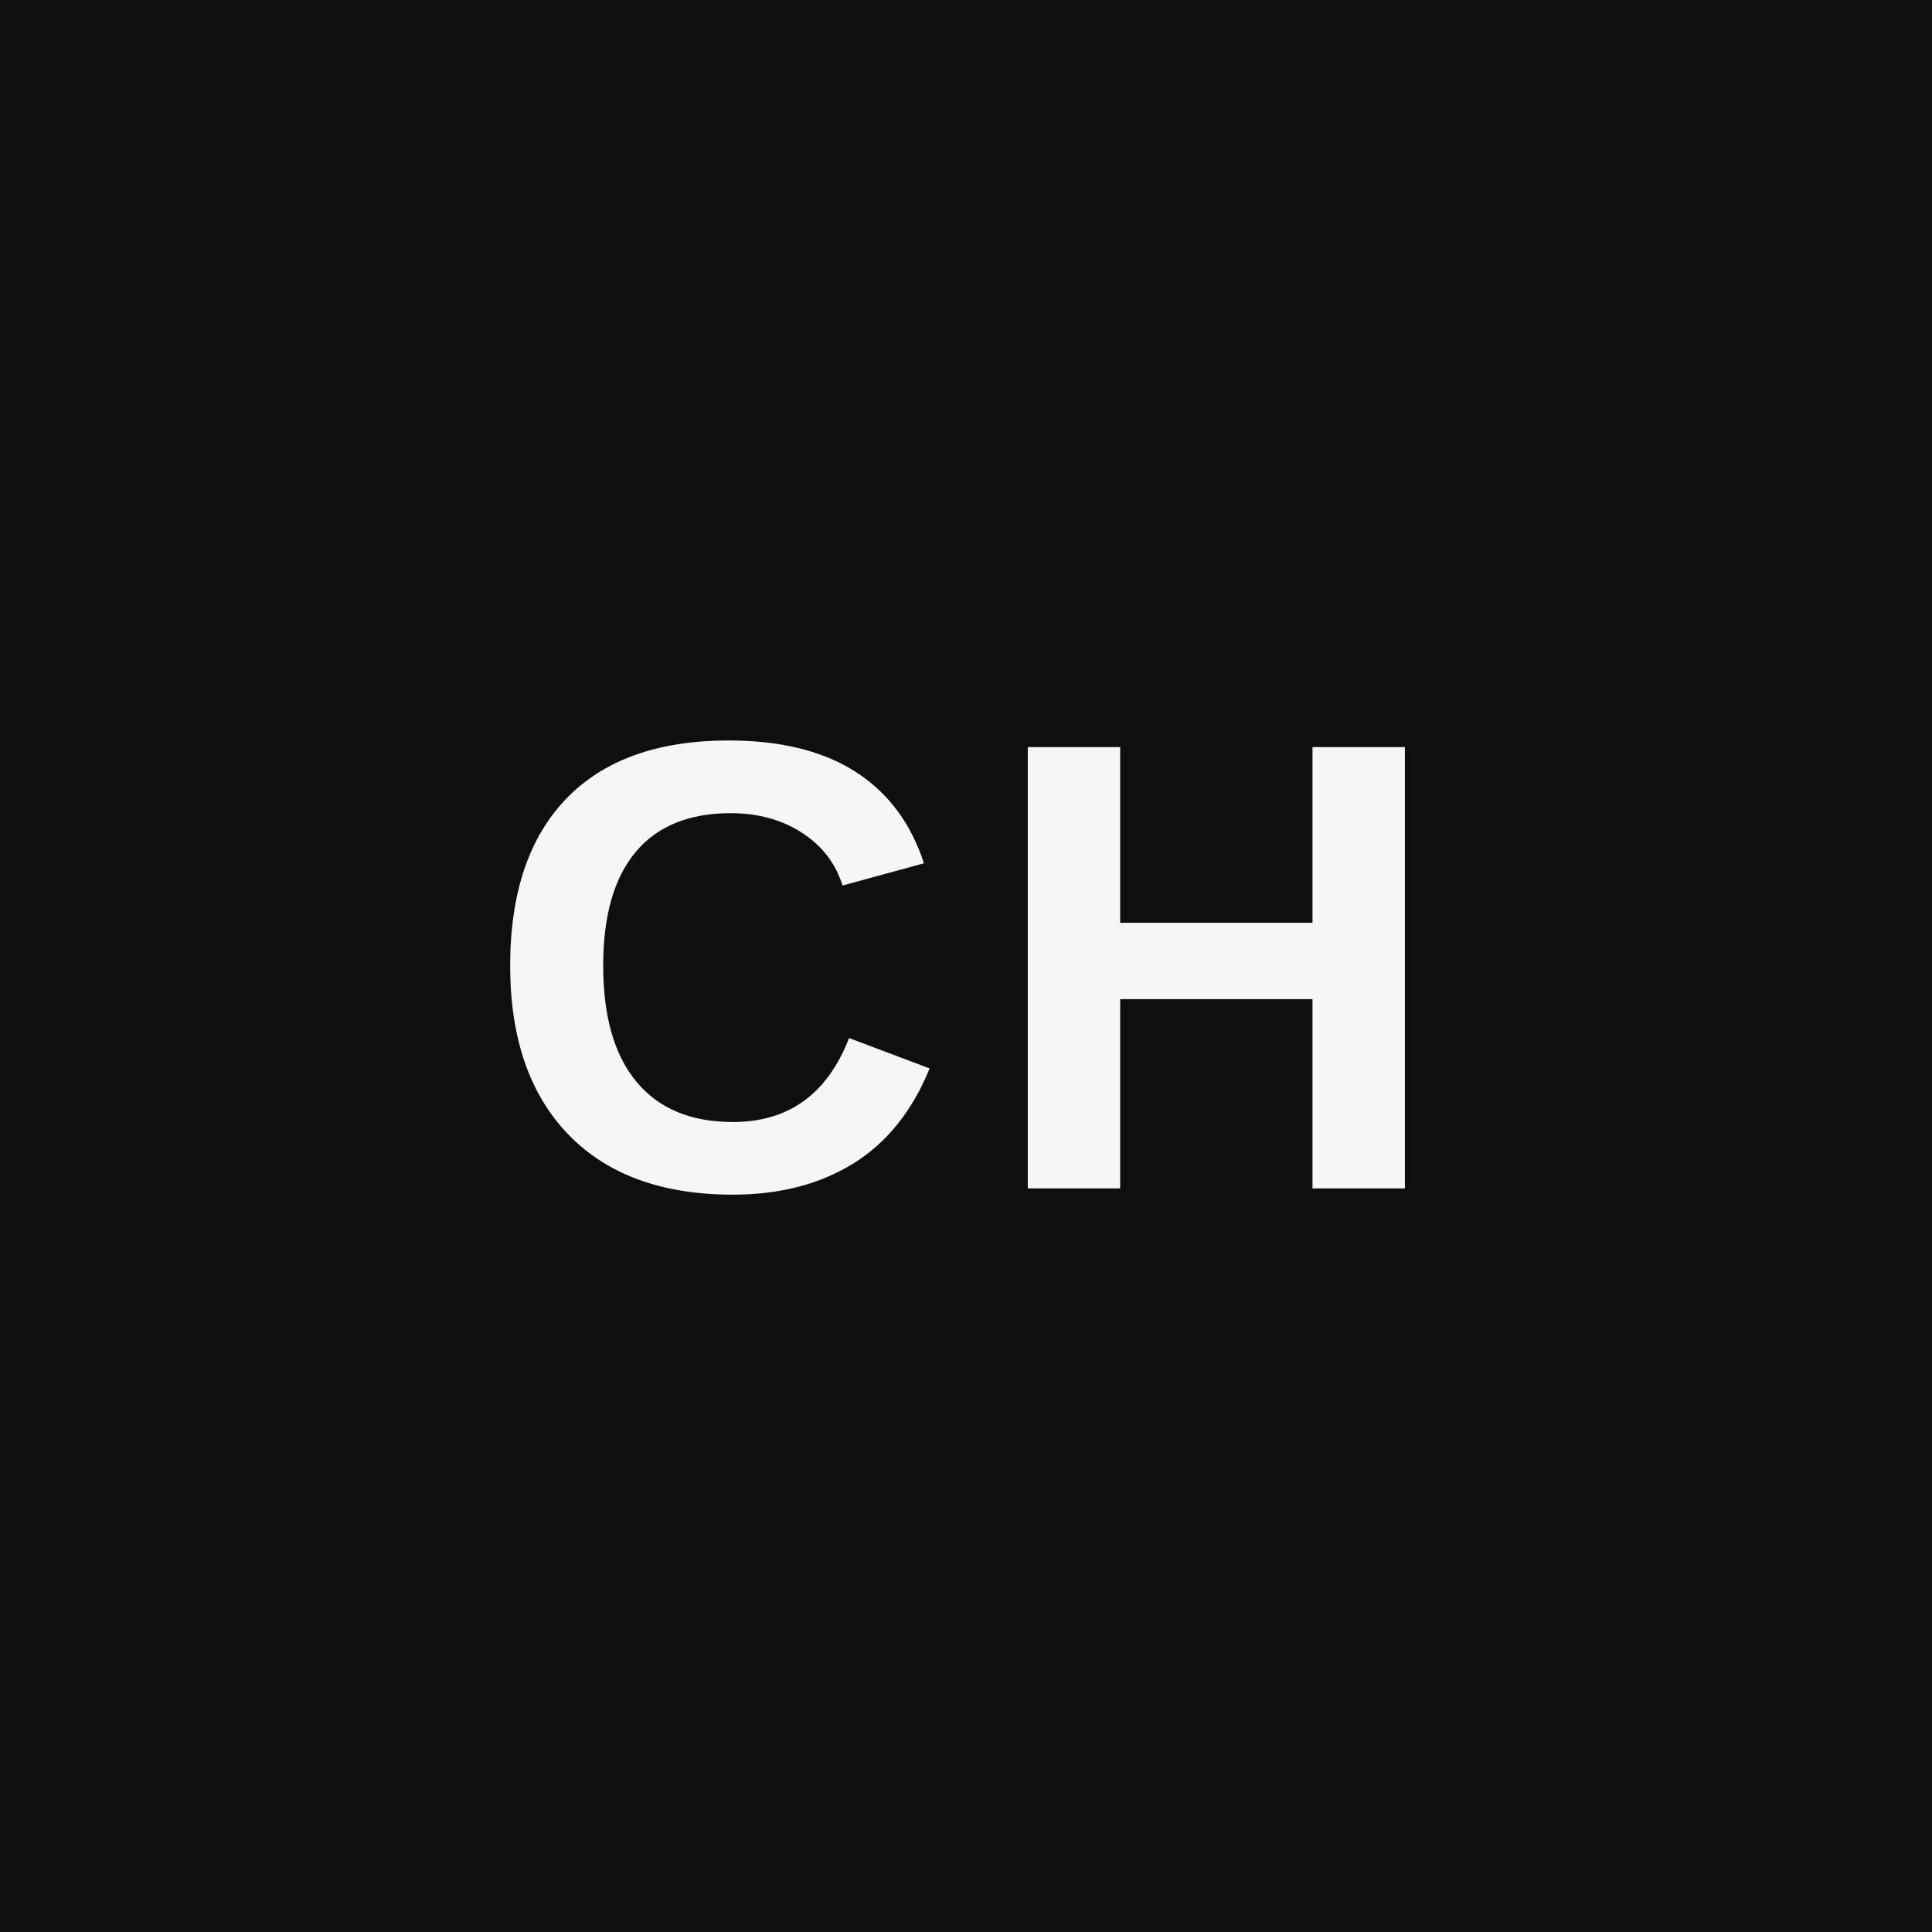
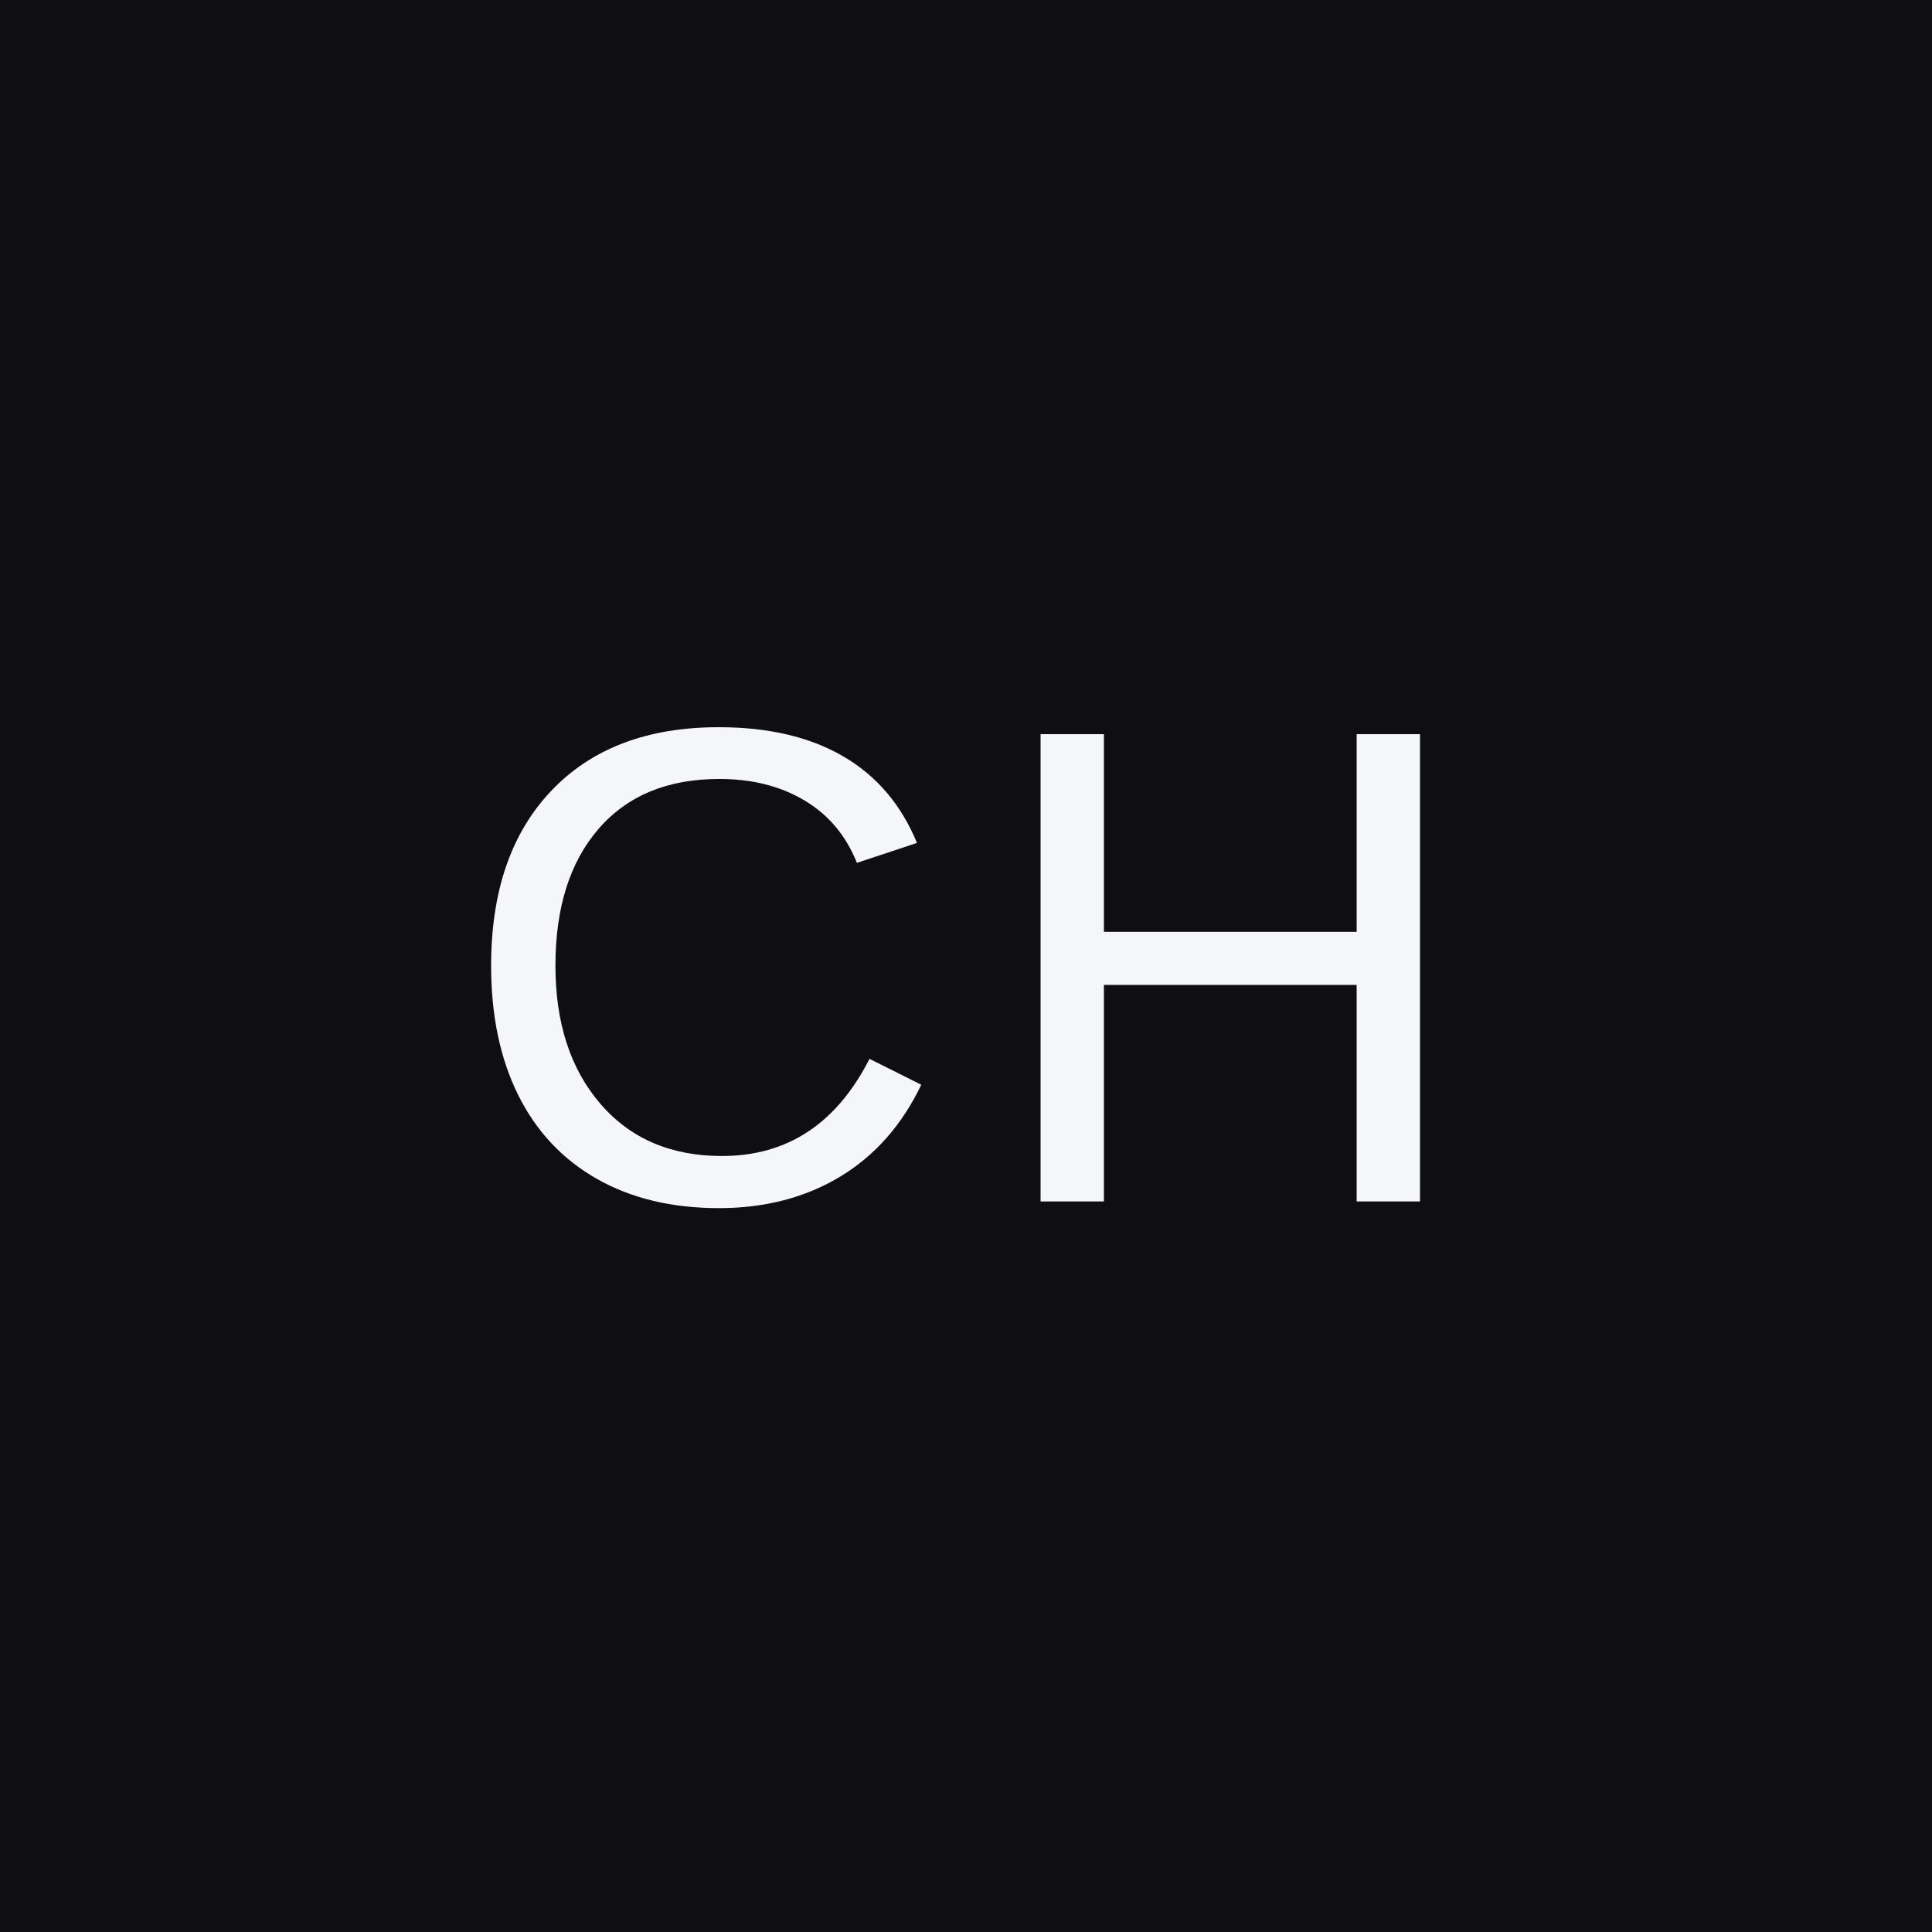
<svg xmlns="http://www.w3.org/2000/svg" viewBox="0 0 512 512">
  <rect width="512" height="512" fill="#0F0F12" />
-   <text x="256" y="256" text-anchor="middle" dominant-baseline="central" font-family="'Inter Tight', 'Helvetica Neue', Arial, sans-serif" font-weight="600" font-size="170" letter-spacing="10" fill="#F5F6F7">CH</text>
+   <text x="256" y="256" text-anchor="middle" dominant-baseline="central" font-family="'Inter Tight', 'Helvetica Neue', Arial, sans-serif" font-weight="500" font-size="180" letter-spacing="10" fill="#F5F6F7">CH</text>
</svg>
